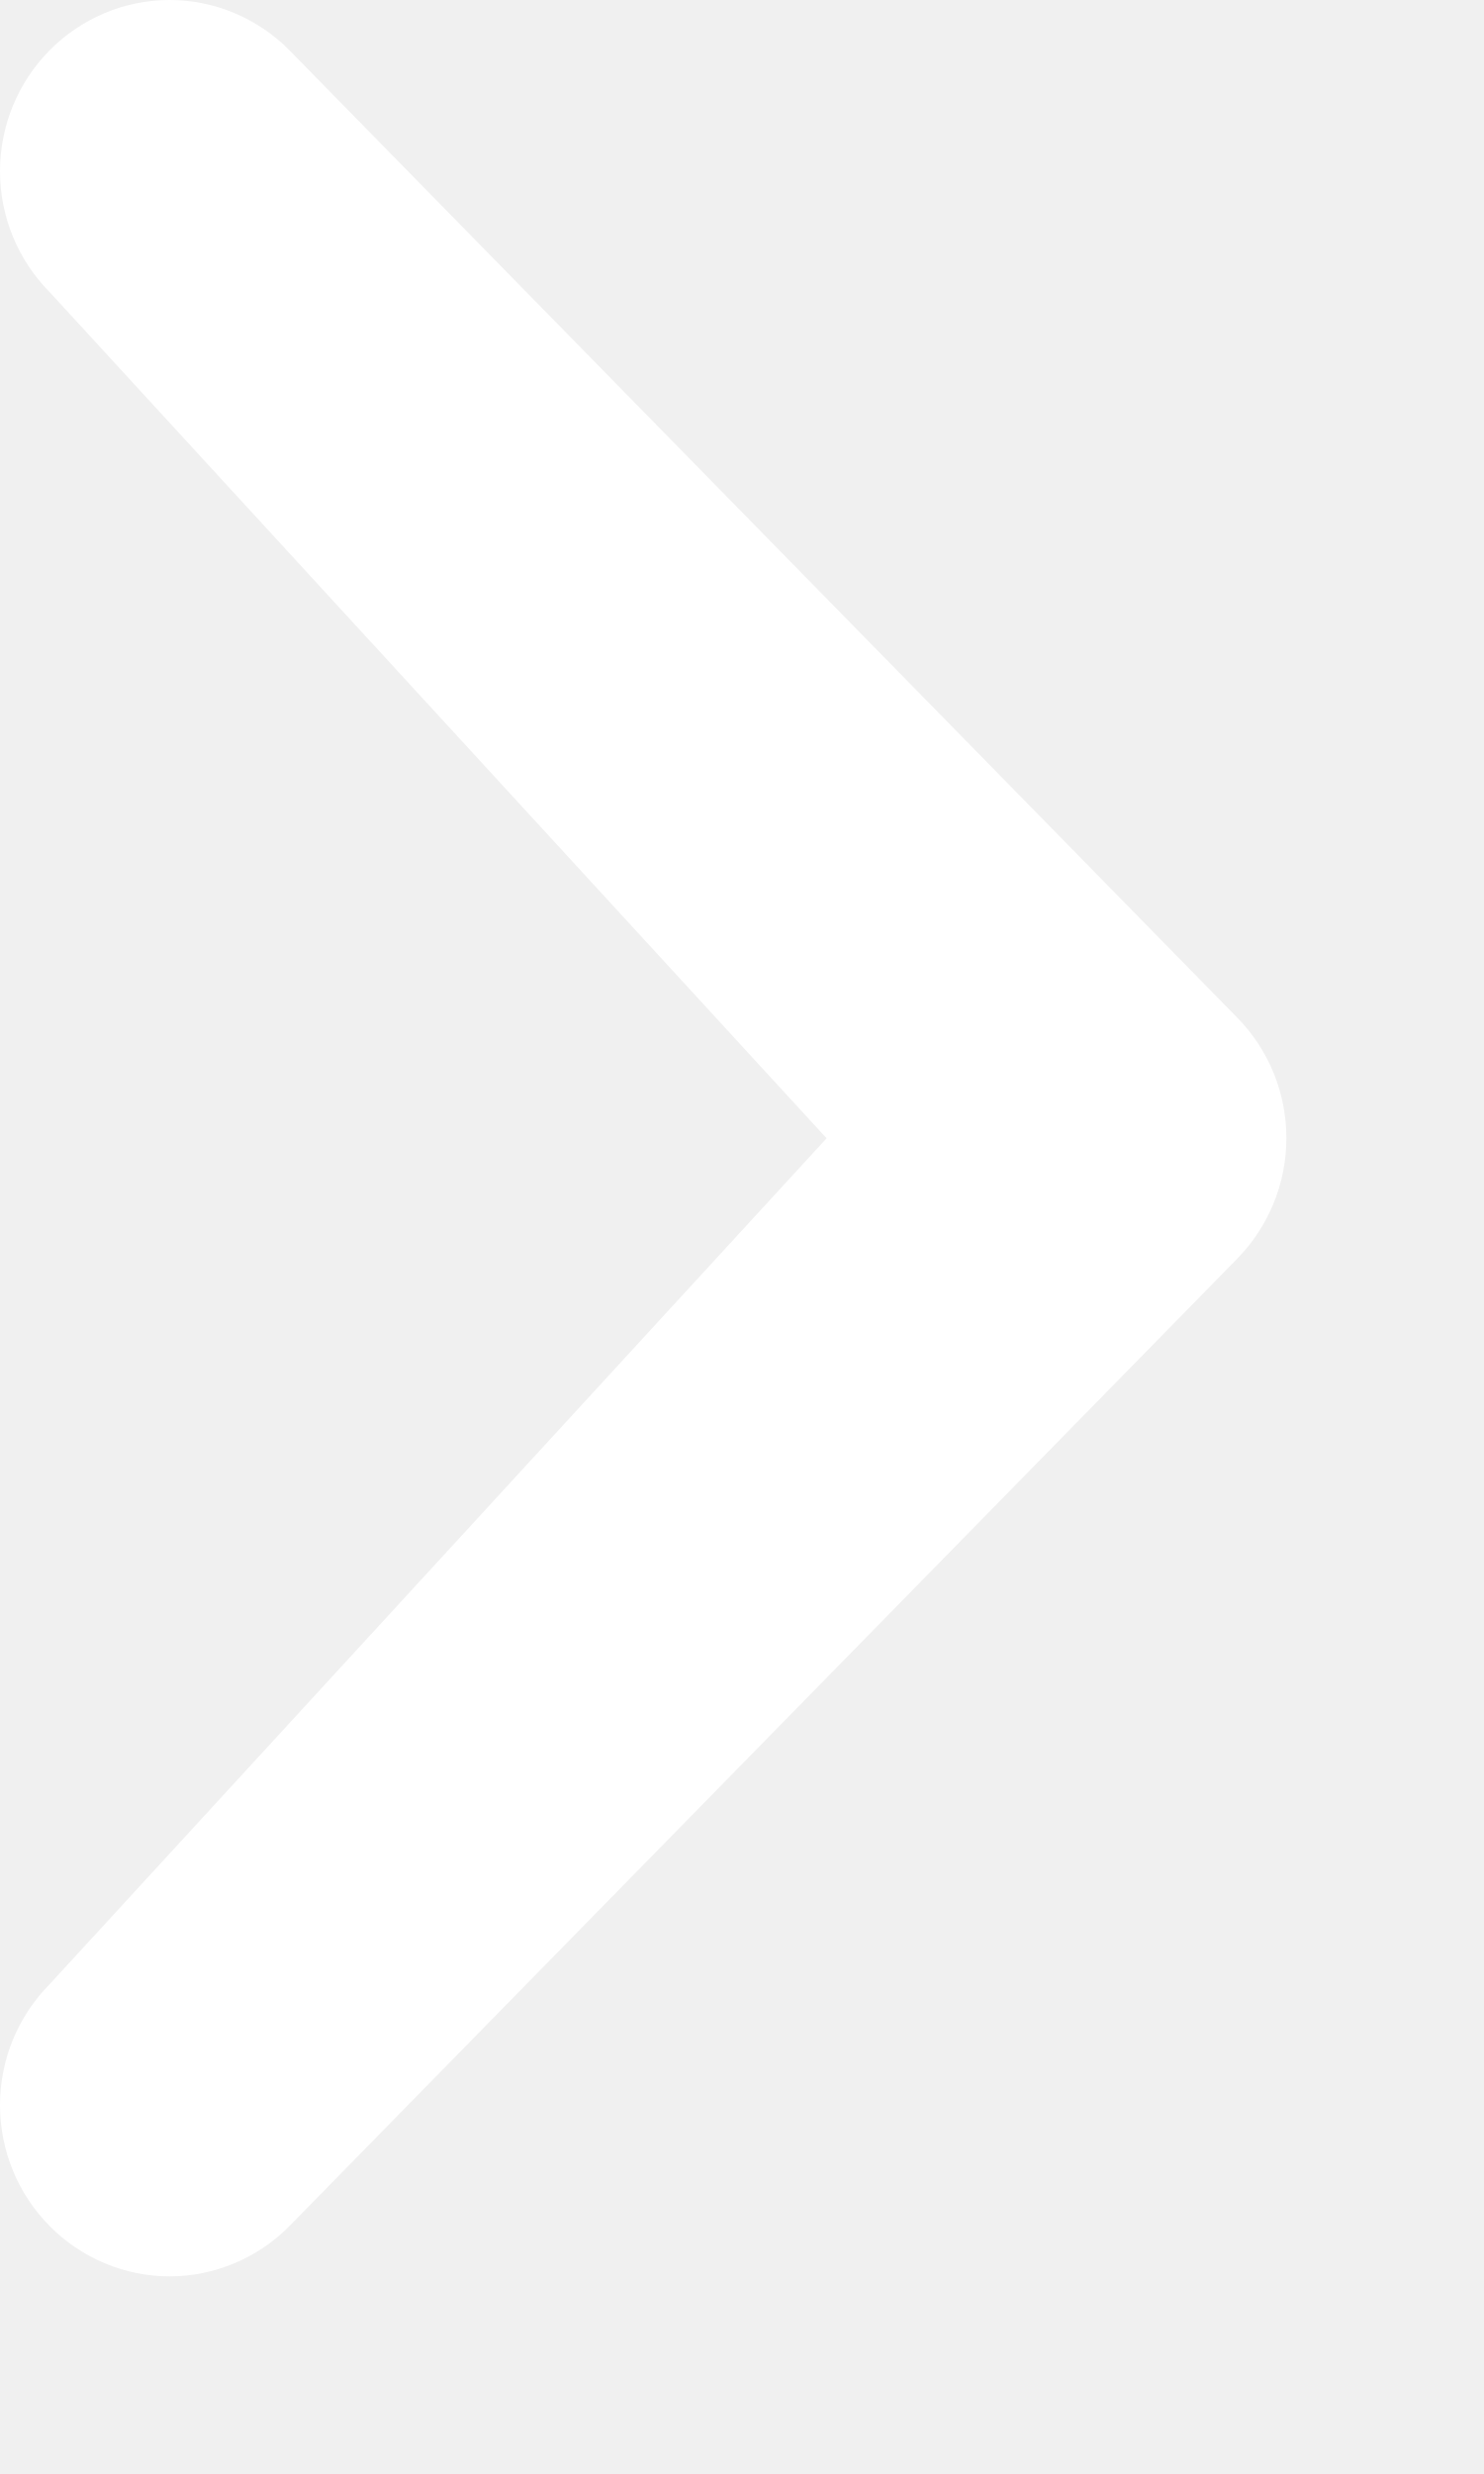
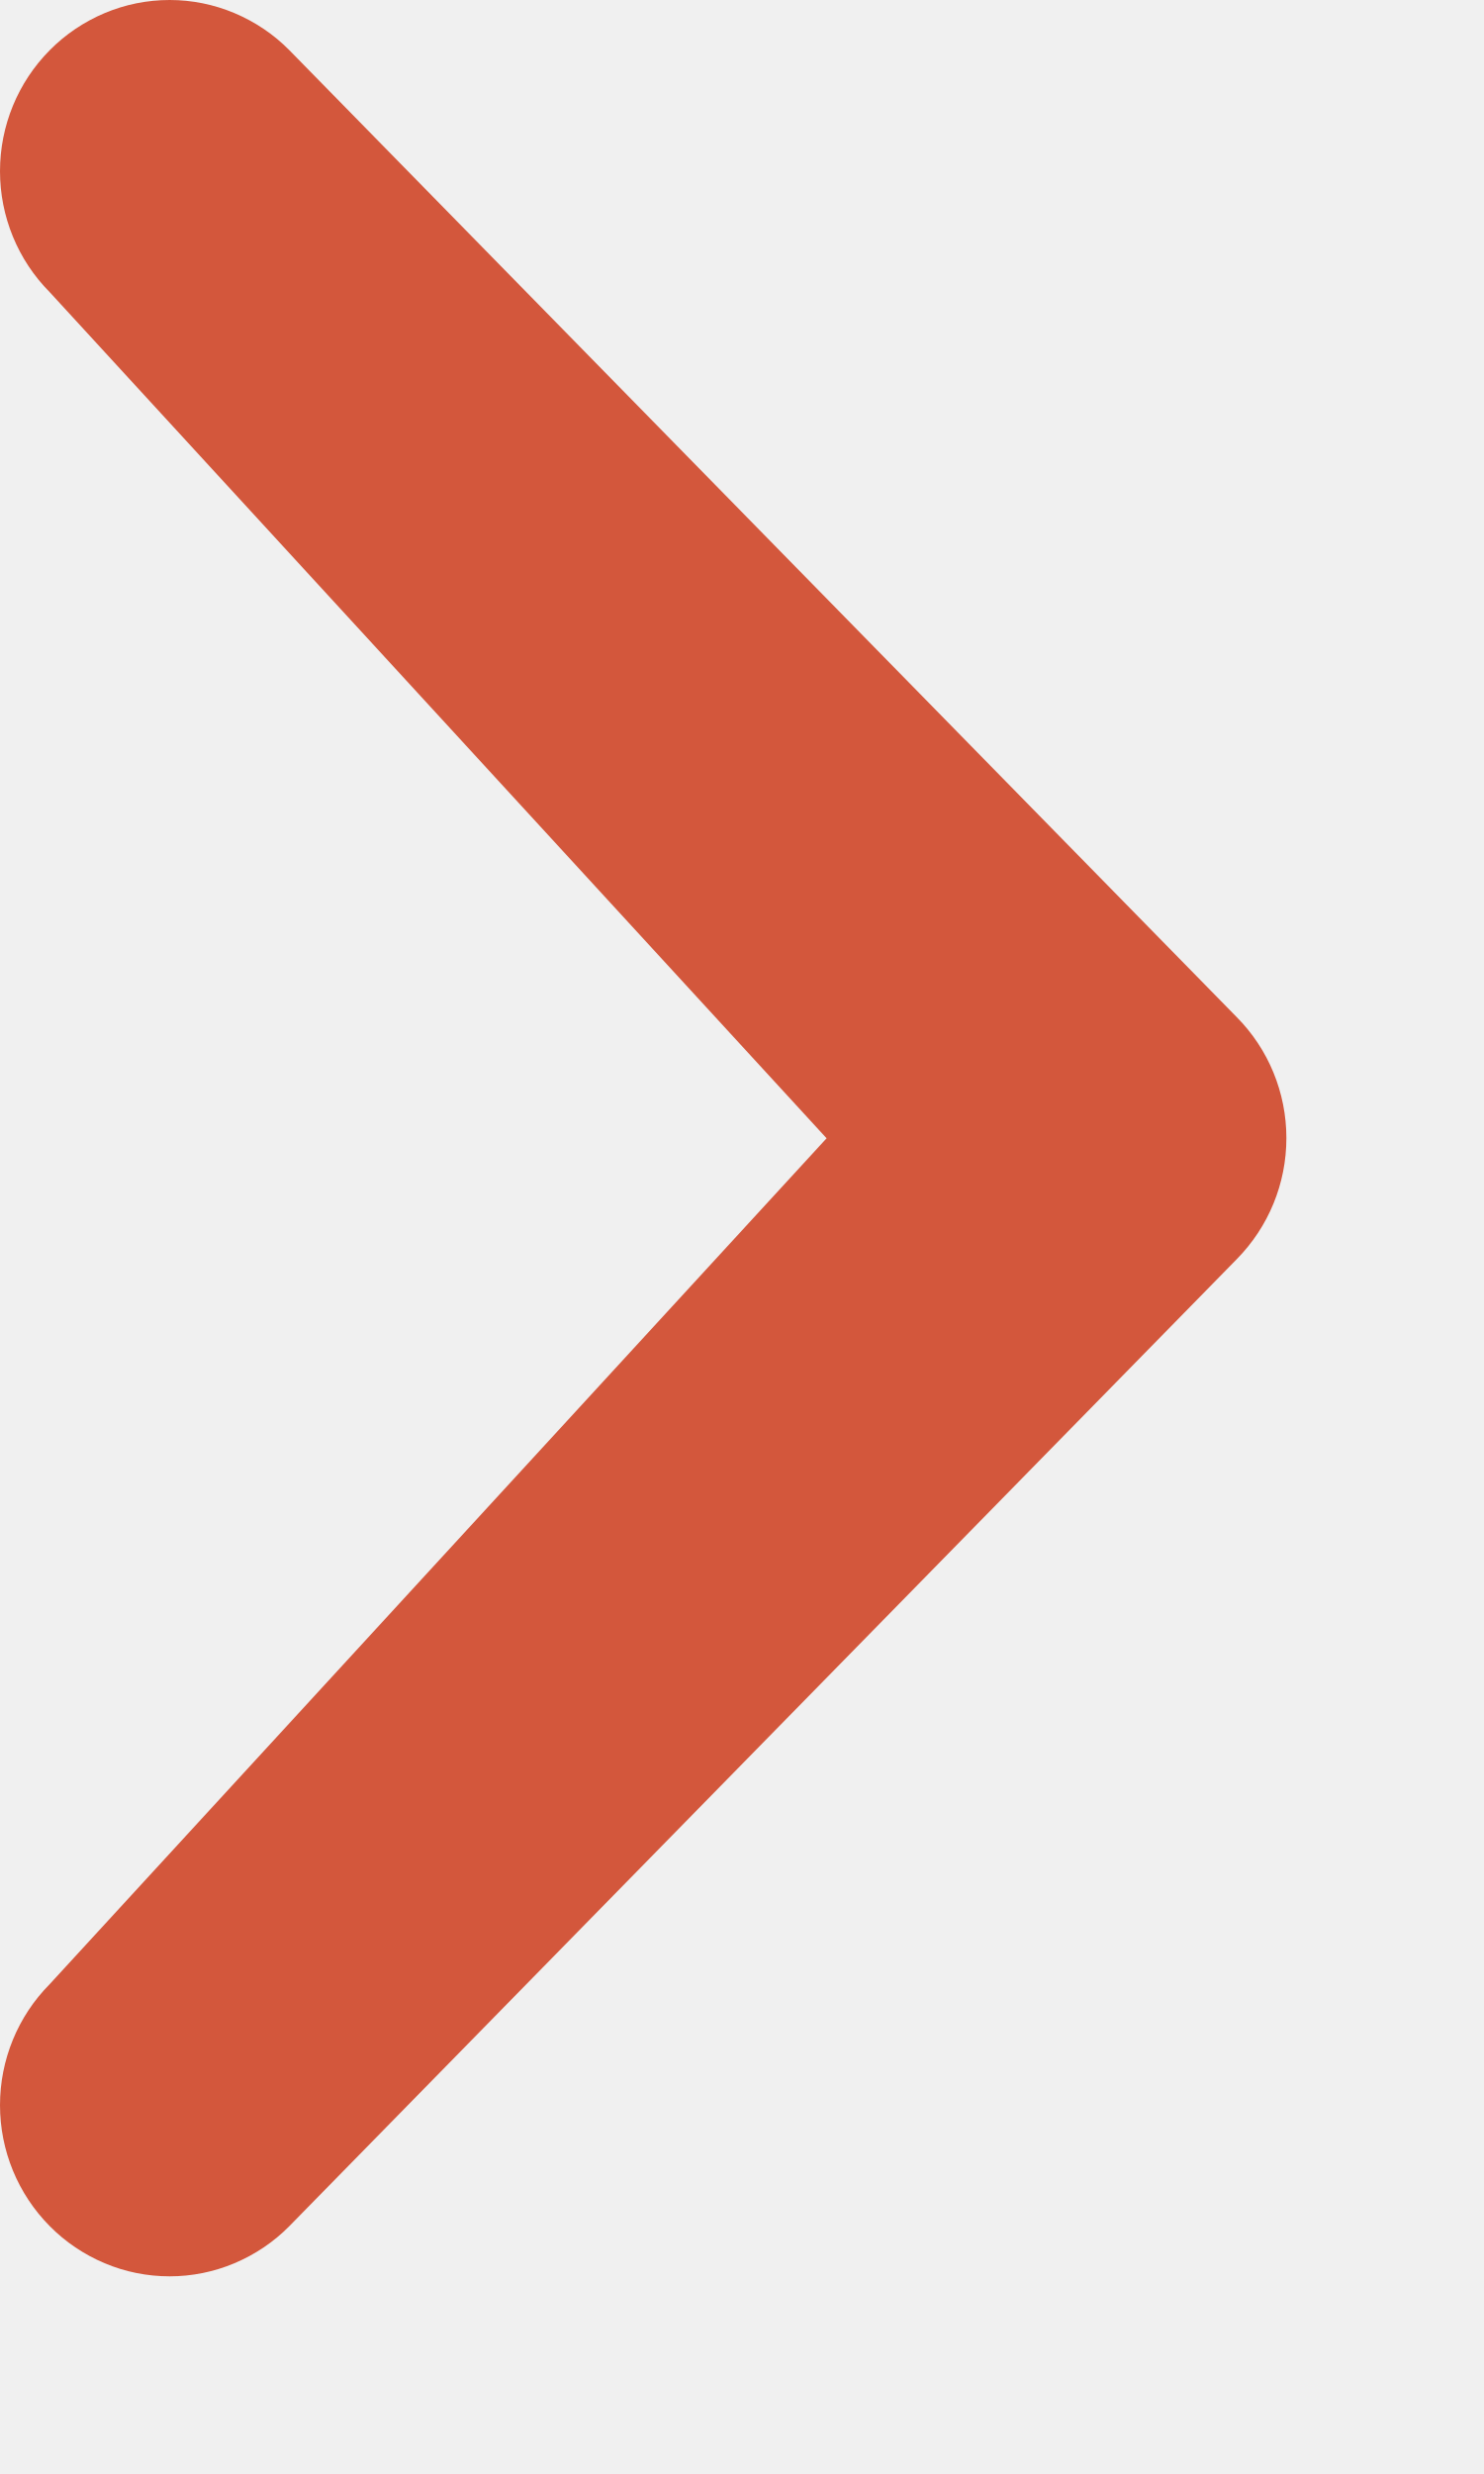
<svg xmlns="http://www.w3.org/2000/svg" width="6" height="10" viewBox="0 0 6 10" fill="none">
-   <path d="M3.342 4.601L0.201 1.181C0.072 1.051 0 0.875 0 0.692C0 0.509 0.072 0.333 0.201 0.203C0.264 0.139 0.34 0.088 0.423 0.053C0.506 0.018 0.595 0 0.686 0C0.776 0 0.865 0.018 0.948 0.053C1.031 0.088 1.107 0.139 1.17 0.203L5 4.111C5.129 4.241 5.201 4.417 5.201 4.6C5.201 4.784 5.129 4.959 5 5.09L1.17 8.998C1.107 9.062 1.031 9.113 0.948 9.148C0.865 9.183 0.776 9.201 0.686 9.201C0.595 9.201 0.506 9.183 0.423 9.148C0.34 9.113 0.264 9.062 0.201 8.998C0.072 8.868 0 8.692 0 8.509C0 8.326 0.072 8.15 0.201 8.02L3.342 4.601Z" fill="white" />
+   <path d="M3.342 4.601L0.201 1.181C0.072 1.051 0 0.875 0 0.692C0 0.509 0.072 0.333 0.201 0.203C0.264 0.139 0.34 0.088 0.423 0.053C0.506 0.018 0.595 0 0.686 0C0.776 0 0.865 0.018 0.948 0.053C1.031 0.088 1.107 0.139 1.17 0.203L5 4.111C5.129 4.241 5.201 4.417 5.201 4.6C5.201 4.784 5.129 4.959 5 5.09L1.17 8.998C1.107 9.062 1.031 9.113 0.948 9.148C0.865 9.183 0.776 9.201 0.686 9.201C0.595 9.201 0.506 9.183 0.423 9.148C0.34 9.113 0.264 9.062 0.201 8.998C0.072 8.868 0 8.692 0 8.509C0 8.326 0.072 8.15 0.201 8.02L3.342 4.601Z" fill="#D3573C" />
</svg>
